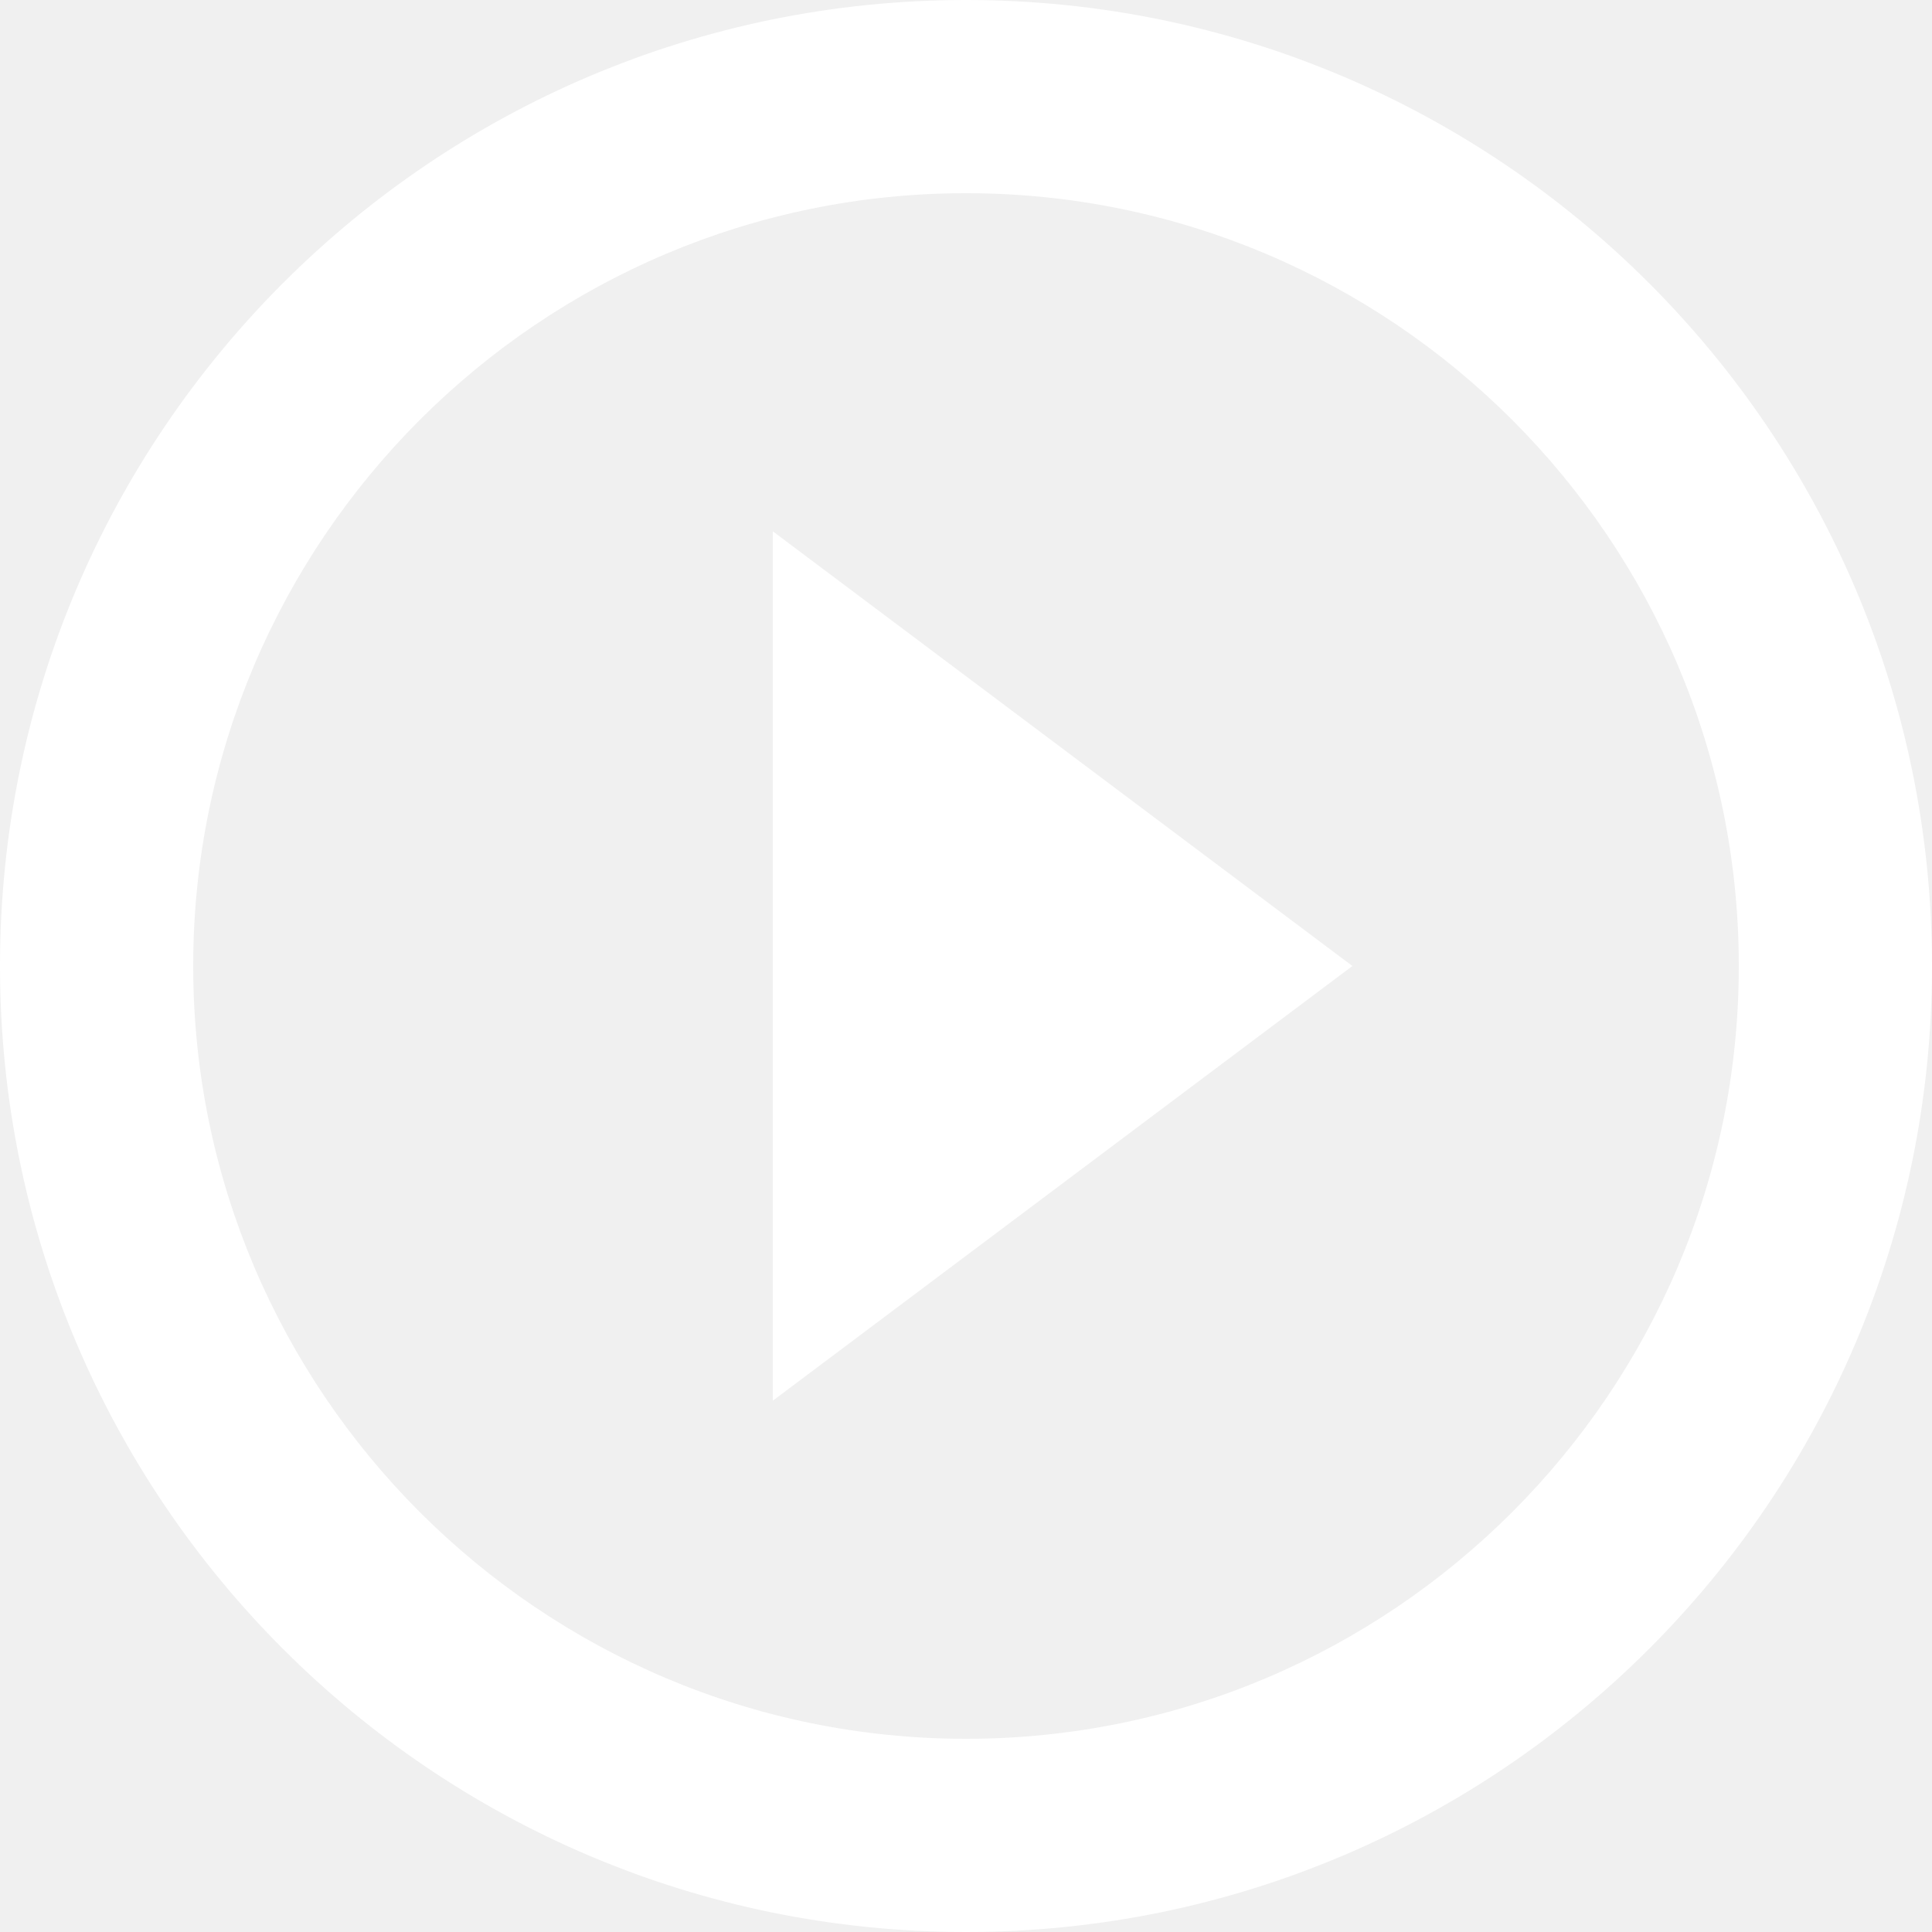
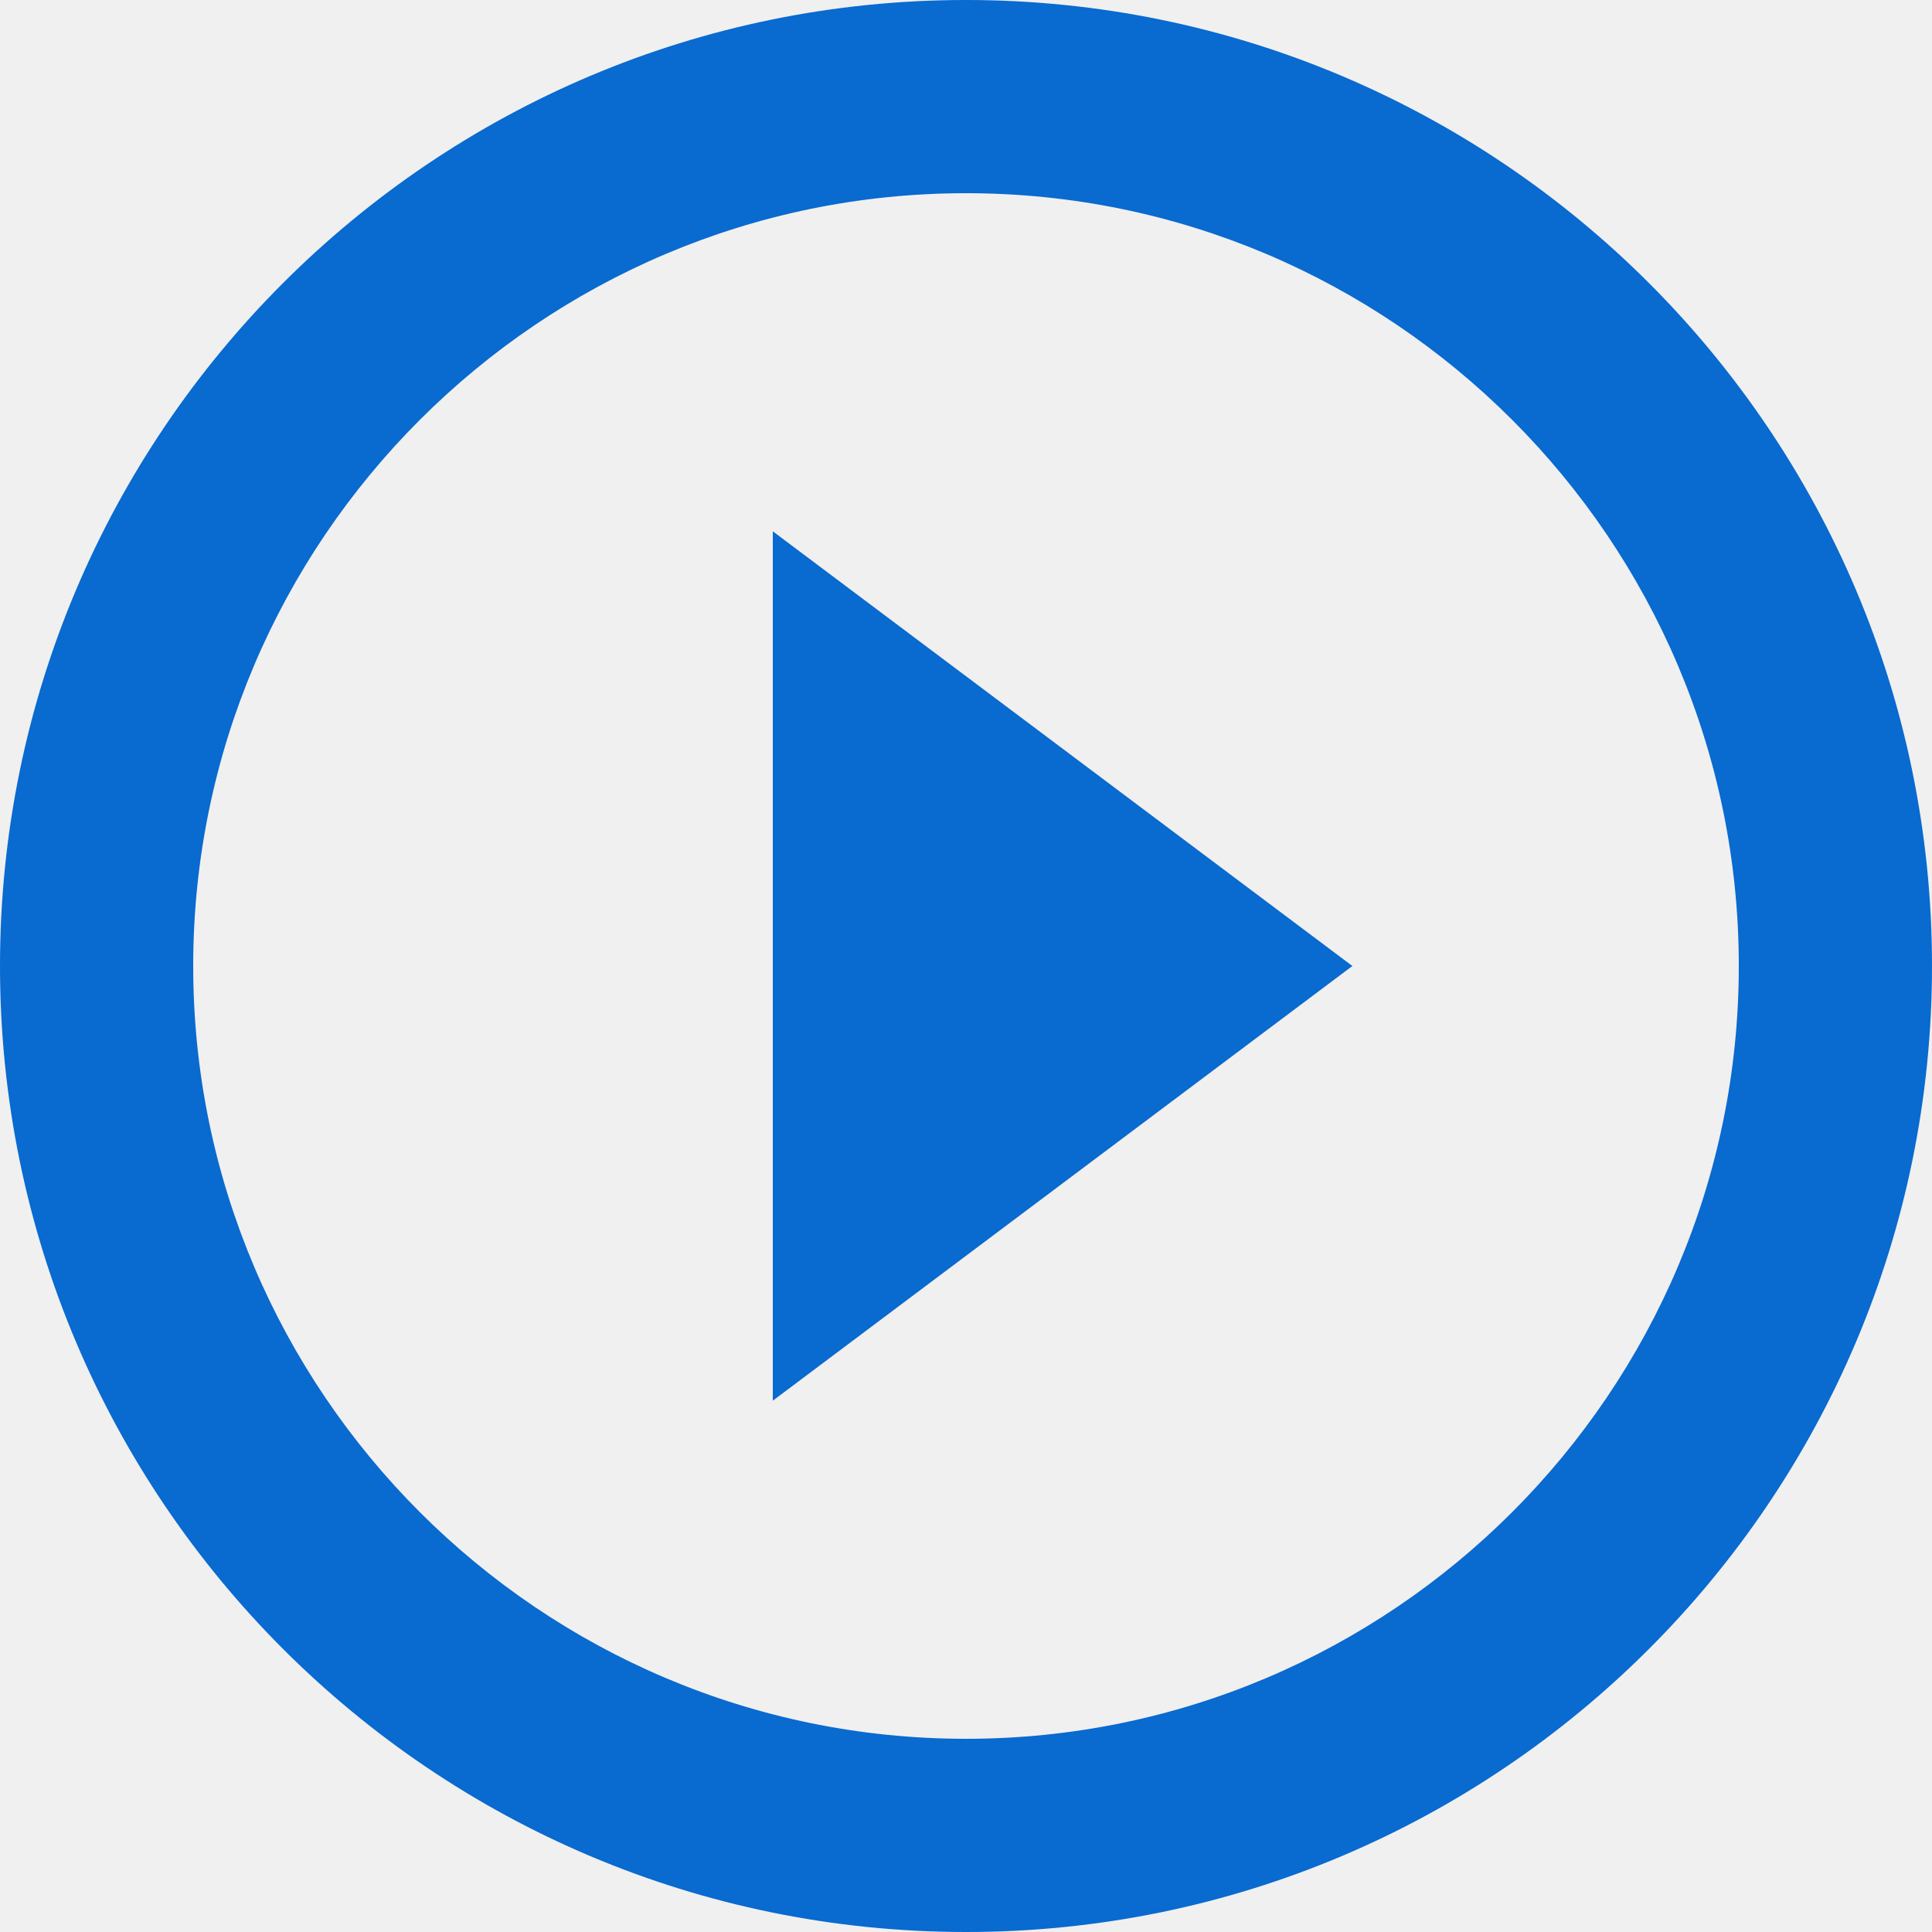
<svg xmlns="http://www.w3.org/2000/svg" width="80px" height="80px" viewBox="0 0 80 80" version="1.1">
  <defs />
-   <g id="Page-1" stroke="none" stroke-width="1" fill="none" fill-rule="evenodd">
-     <g id="play" fill="#FFFFFF" fill-rule="nonzero">
-       <path d="M32,58 L56,40 L32,22 L32,58 Z M40,0 C17.92,0 0,17.92 0,40 C0,62.08 17.92,80 40,80 C62.08,80 80,62.08 80,40 C80,17.92 62.08,0 40,0 Z M40,72 C22.36,72 8,57.64 8,40 C8,22.36 22.36,8 40,8 C57.64,8 72,22.36 72,40 C72,57.64 57.64,72 40,72 Z" id="Shape" />
+   <g id="Platforma-📕" stroke="none" stroke-width="1" fill="none" fill-rule="evenodd">
+     <g id="baseline-play_circle_outline-24px" transform="translate(-8, -8)">
+       <polygon id="Shape" points="0 0 96 0 96 96 0 96" />
+       <path d="M40,66 L64,48 L40,30 L40,66 Z M48,8 C25.92,8 8,25.92 8,48 C8,70.08 25.92,88 48,88 C70.08,88 88,70.08 88,48 C88,25.92 70.08,8 48,8 Z M48,80 C30.36,80 16,65.64 16,48 C16,30.36 30.36,16 48,16 C65.64,16 80,30.36 80,48 C80,65.64 65.64,80 48,80 Z" id="Shape" fill="#096AD0" fill-rule="nonzero" />
    </g>
  </g>
</svg>
